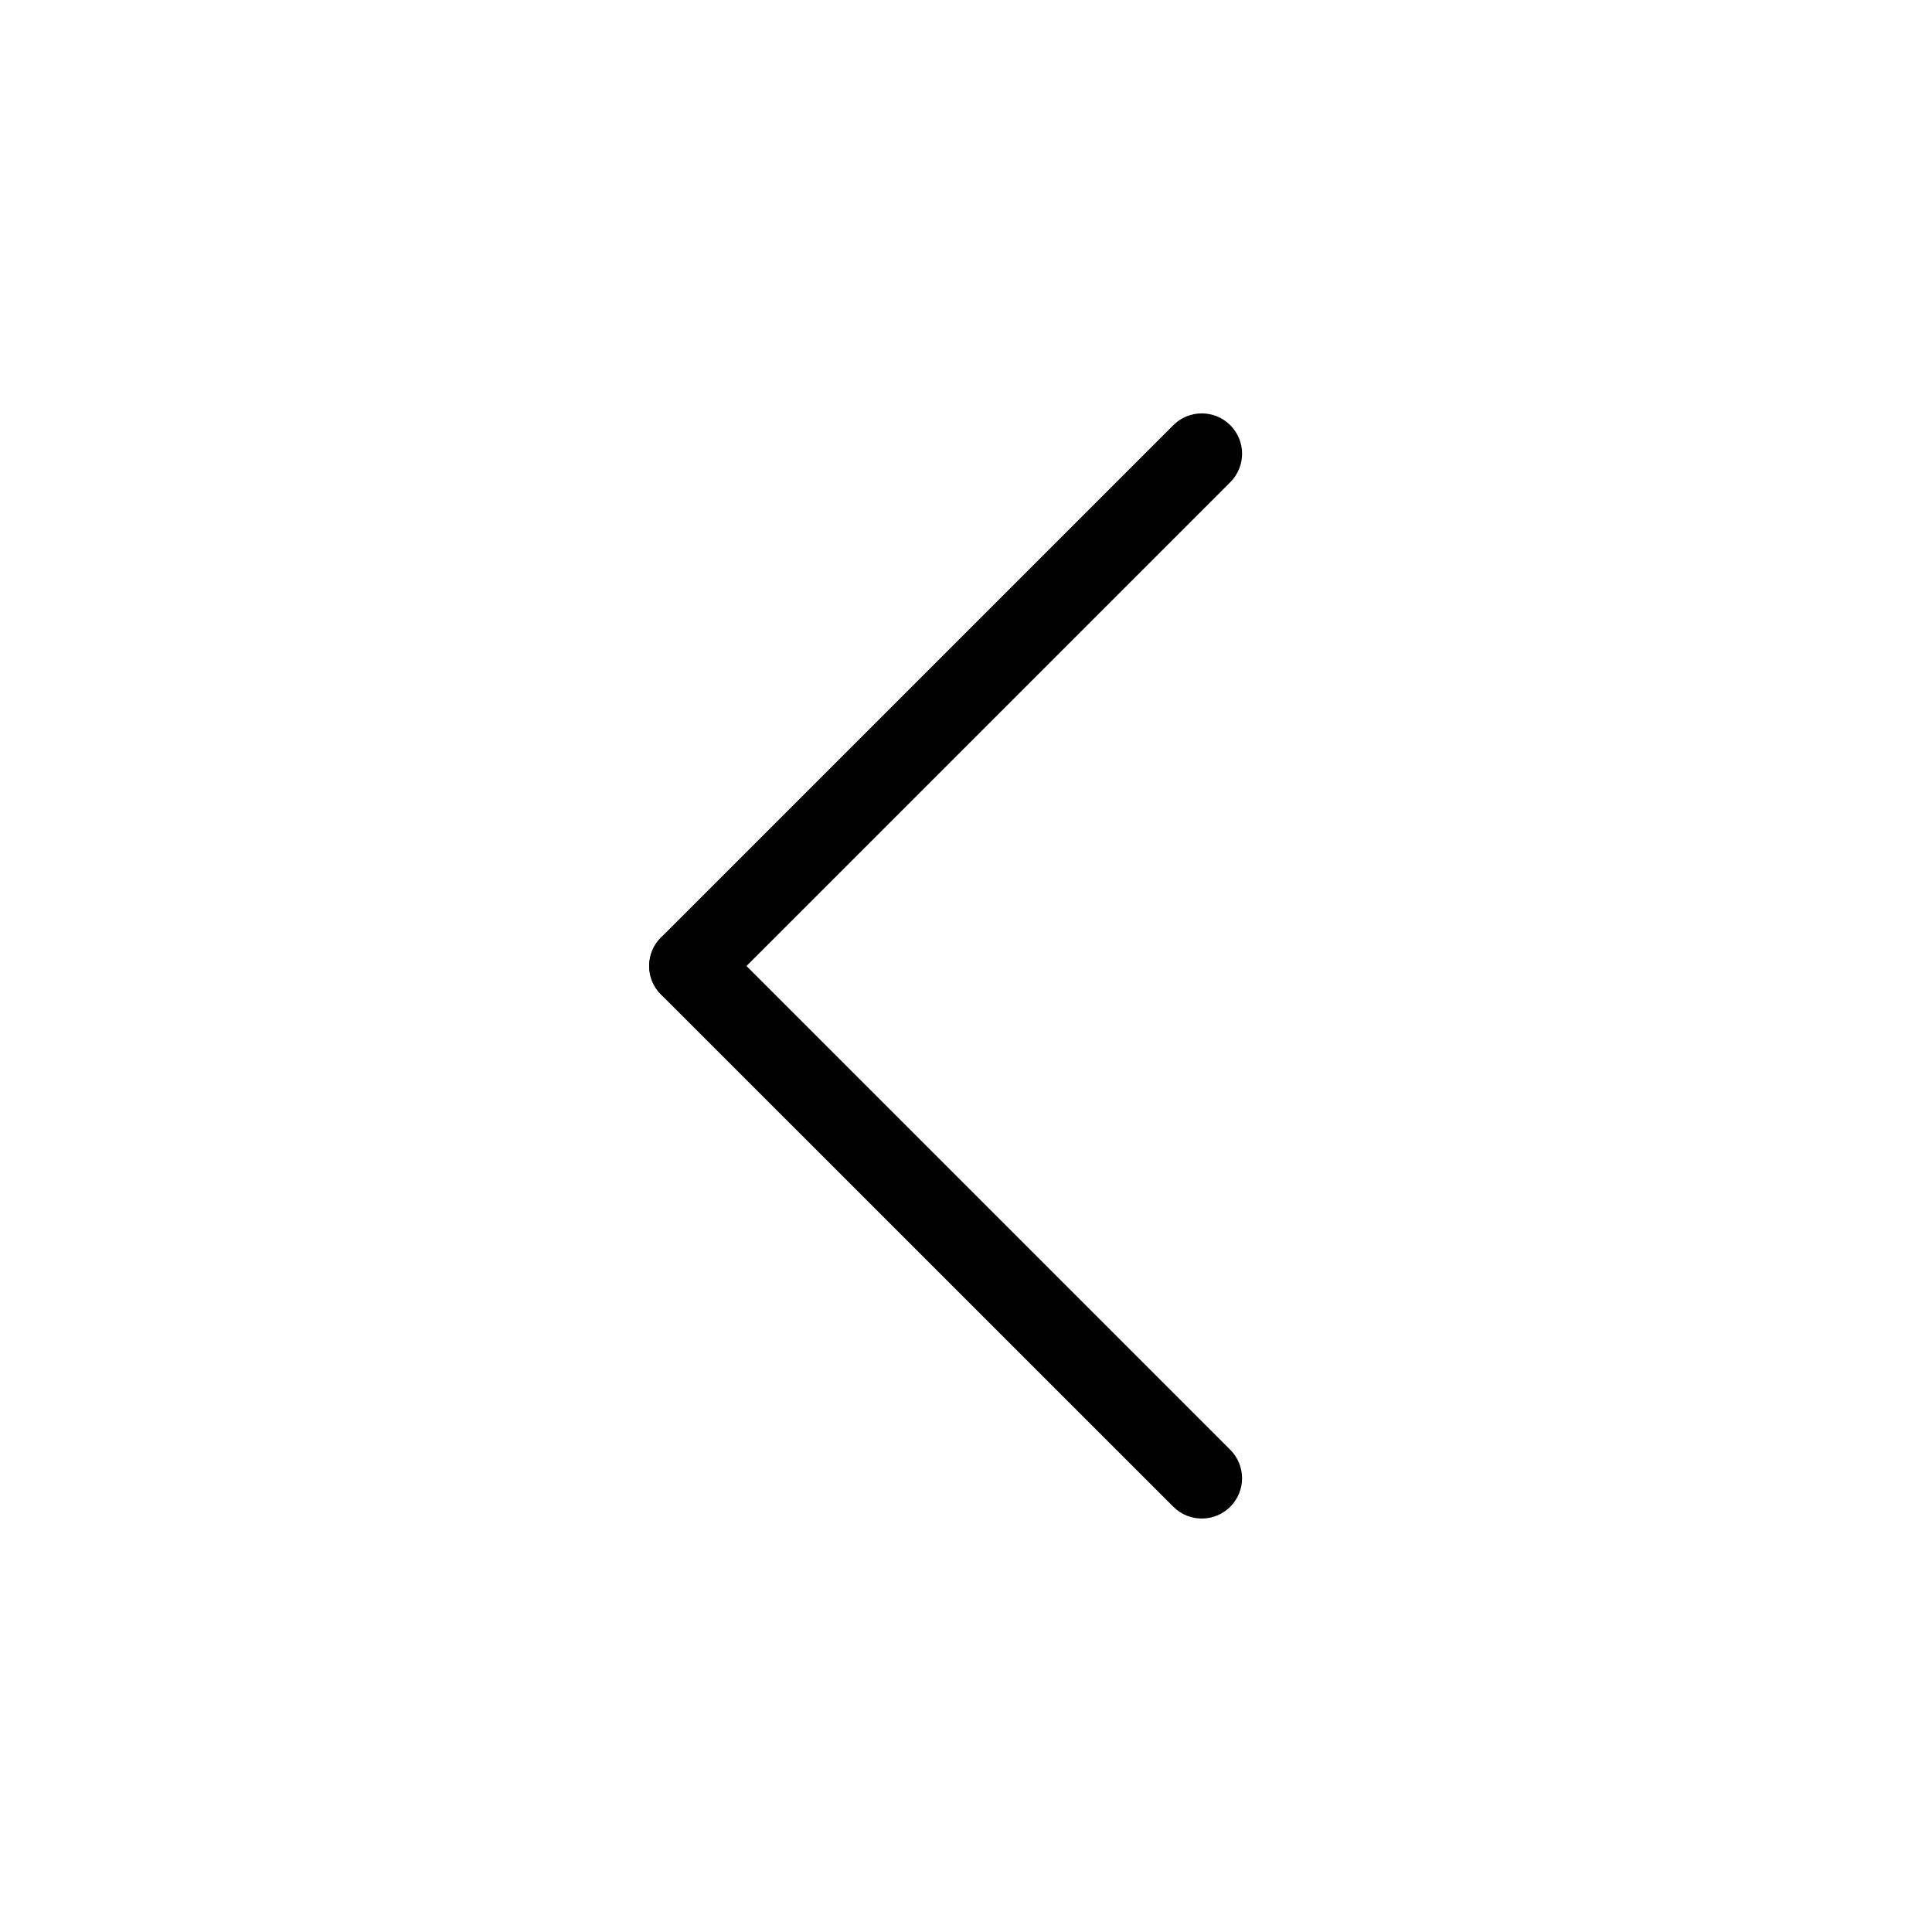
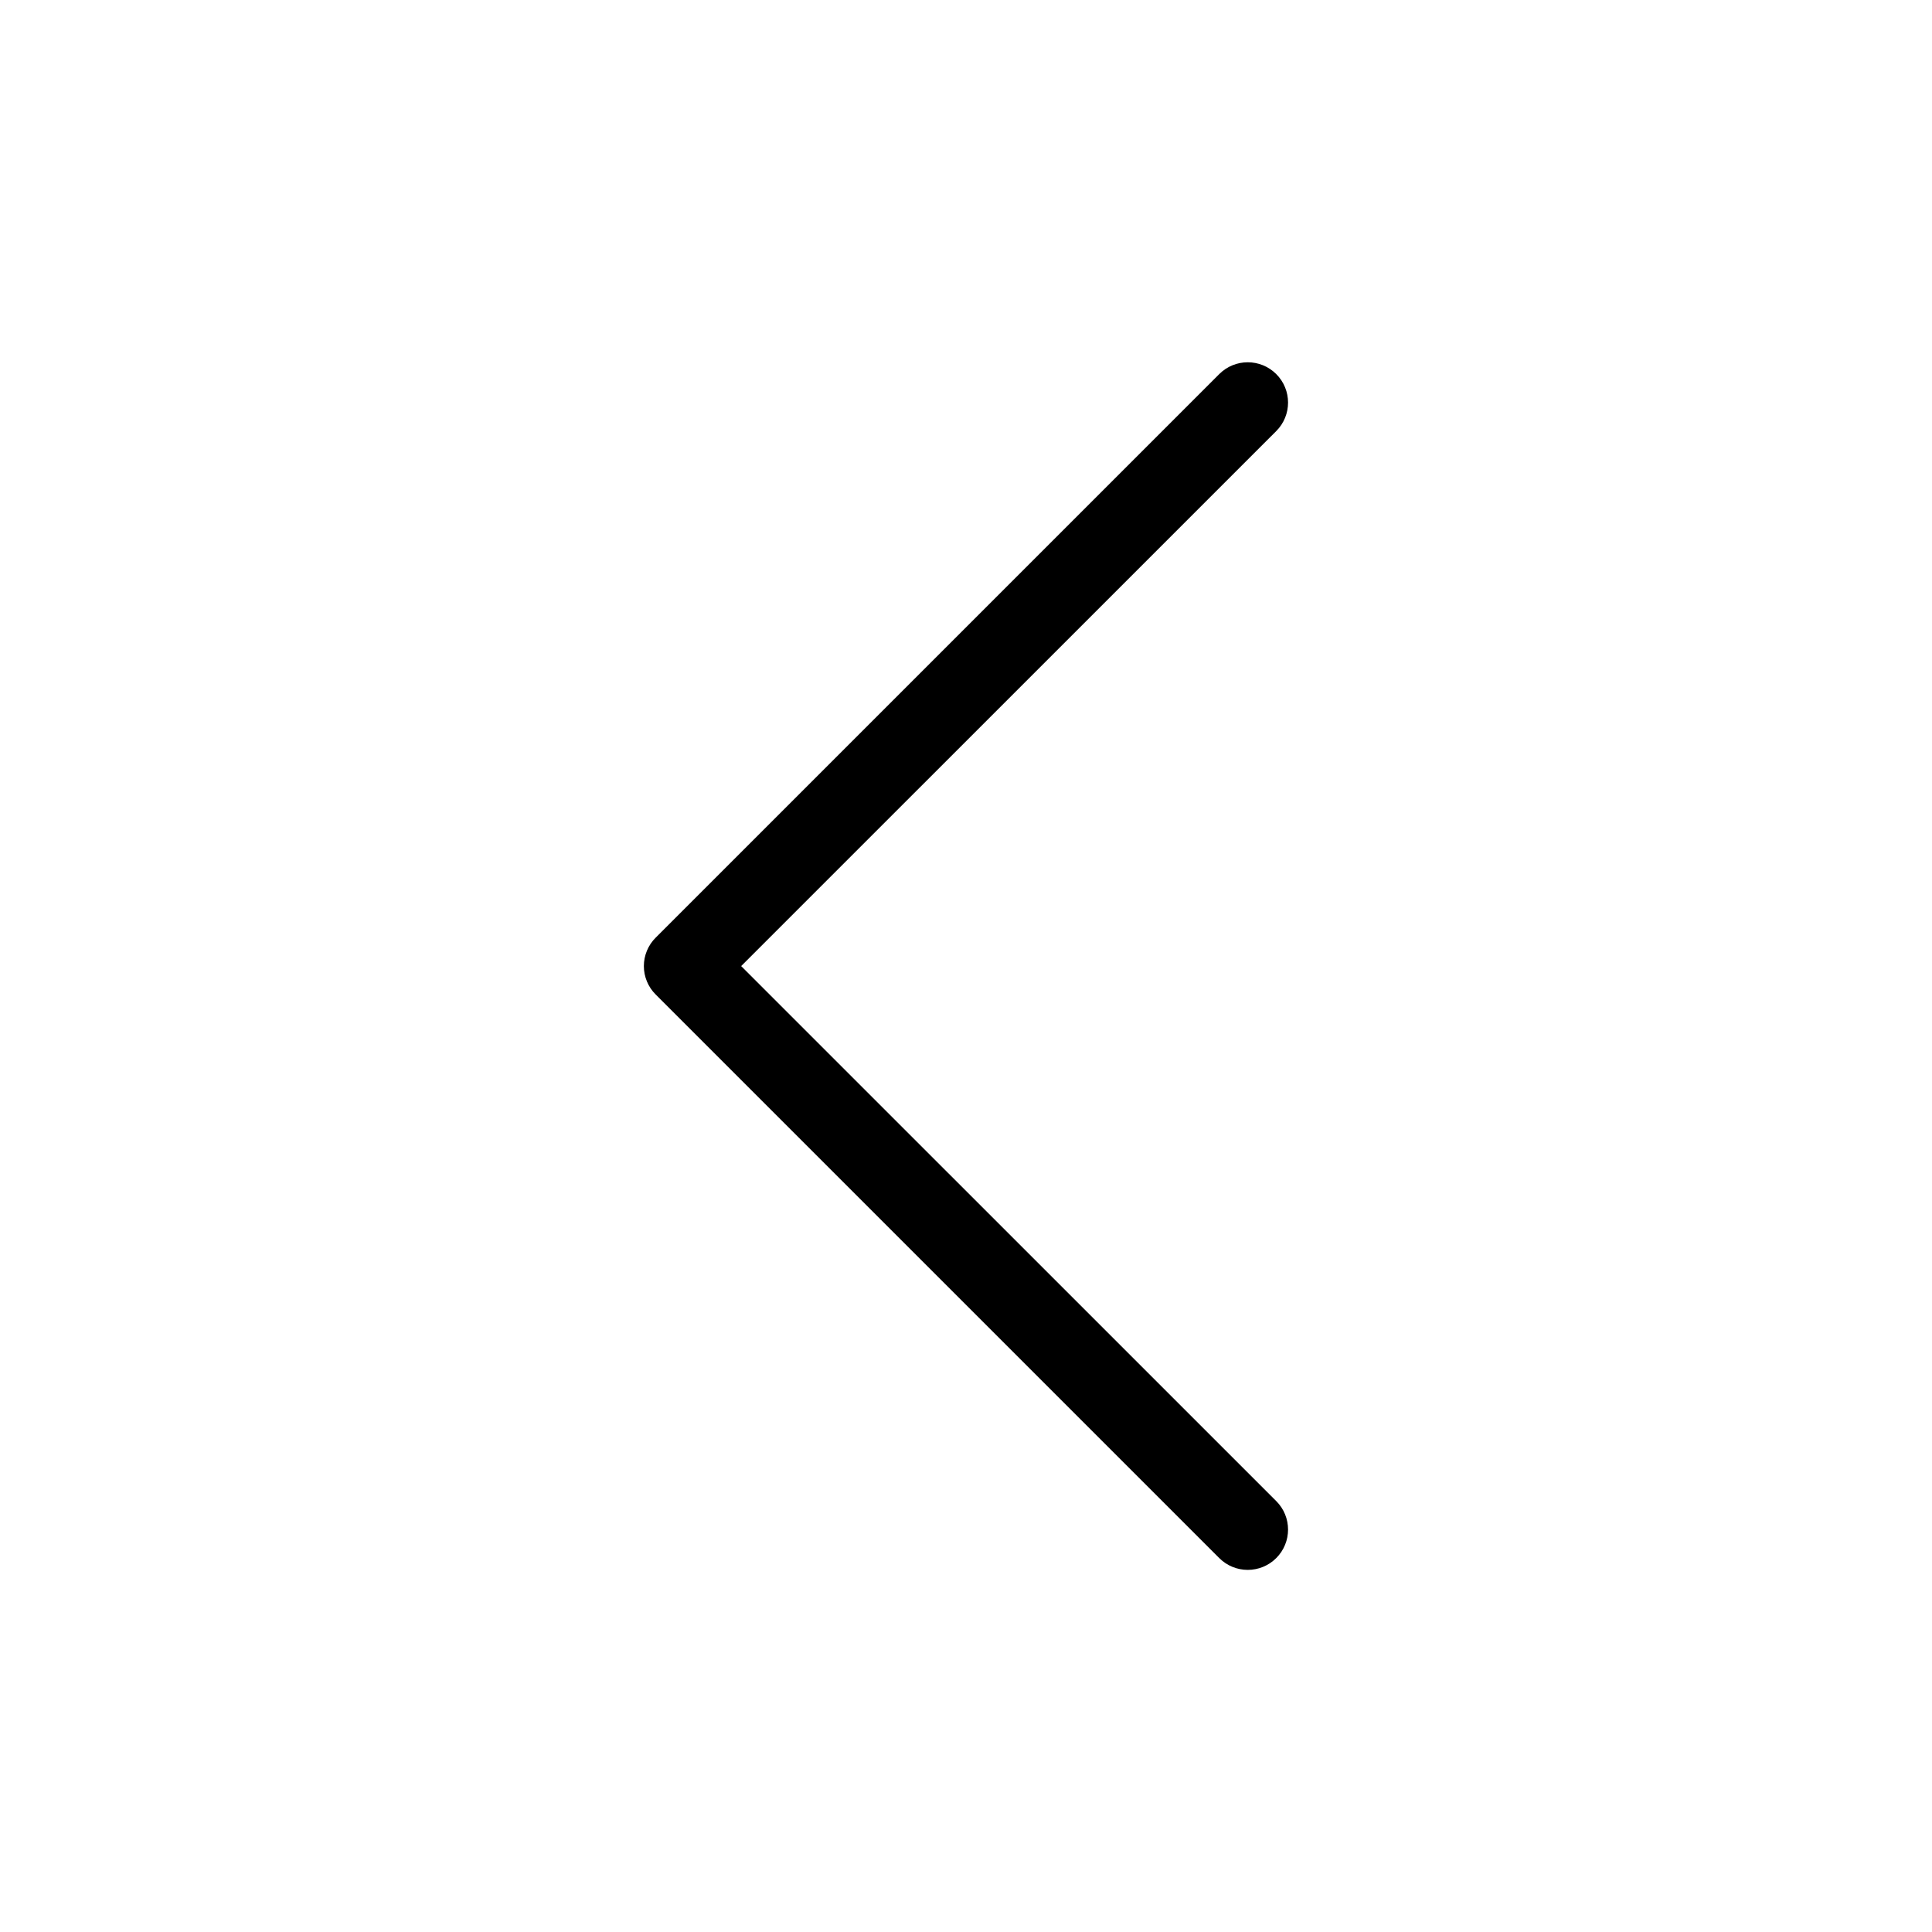
<svg xmlns="http://www.w3.org/2000/svg" width="24" height="24" viewBox="0 0 24 24" fill="none">
-   <path d="M15.283 18.01a.5.5 0 01-.708.707l-6.364-6.363a.5.5 0 01.708-.708l6.364 6.364z" fill="#000" />
-   <path d="M14.575 5.282a.5.5 0 11.708.708l-6.364 6.364a.5.5 0 01-.708-.708l6.364-6.364z" fill="#000" />
+   <path fill-rule="evenodd" d="M8.146 12.355a.498.498 0 0 1 0-.708l7-7a.5.5 0 0 1 .708.708l-6.647 6.646 6.647 6.646a.5.5 0 1 1-.708.708l-7-7Z" fill="#000" />
</svg>
